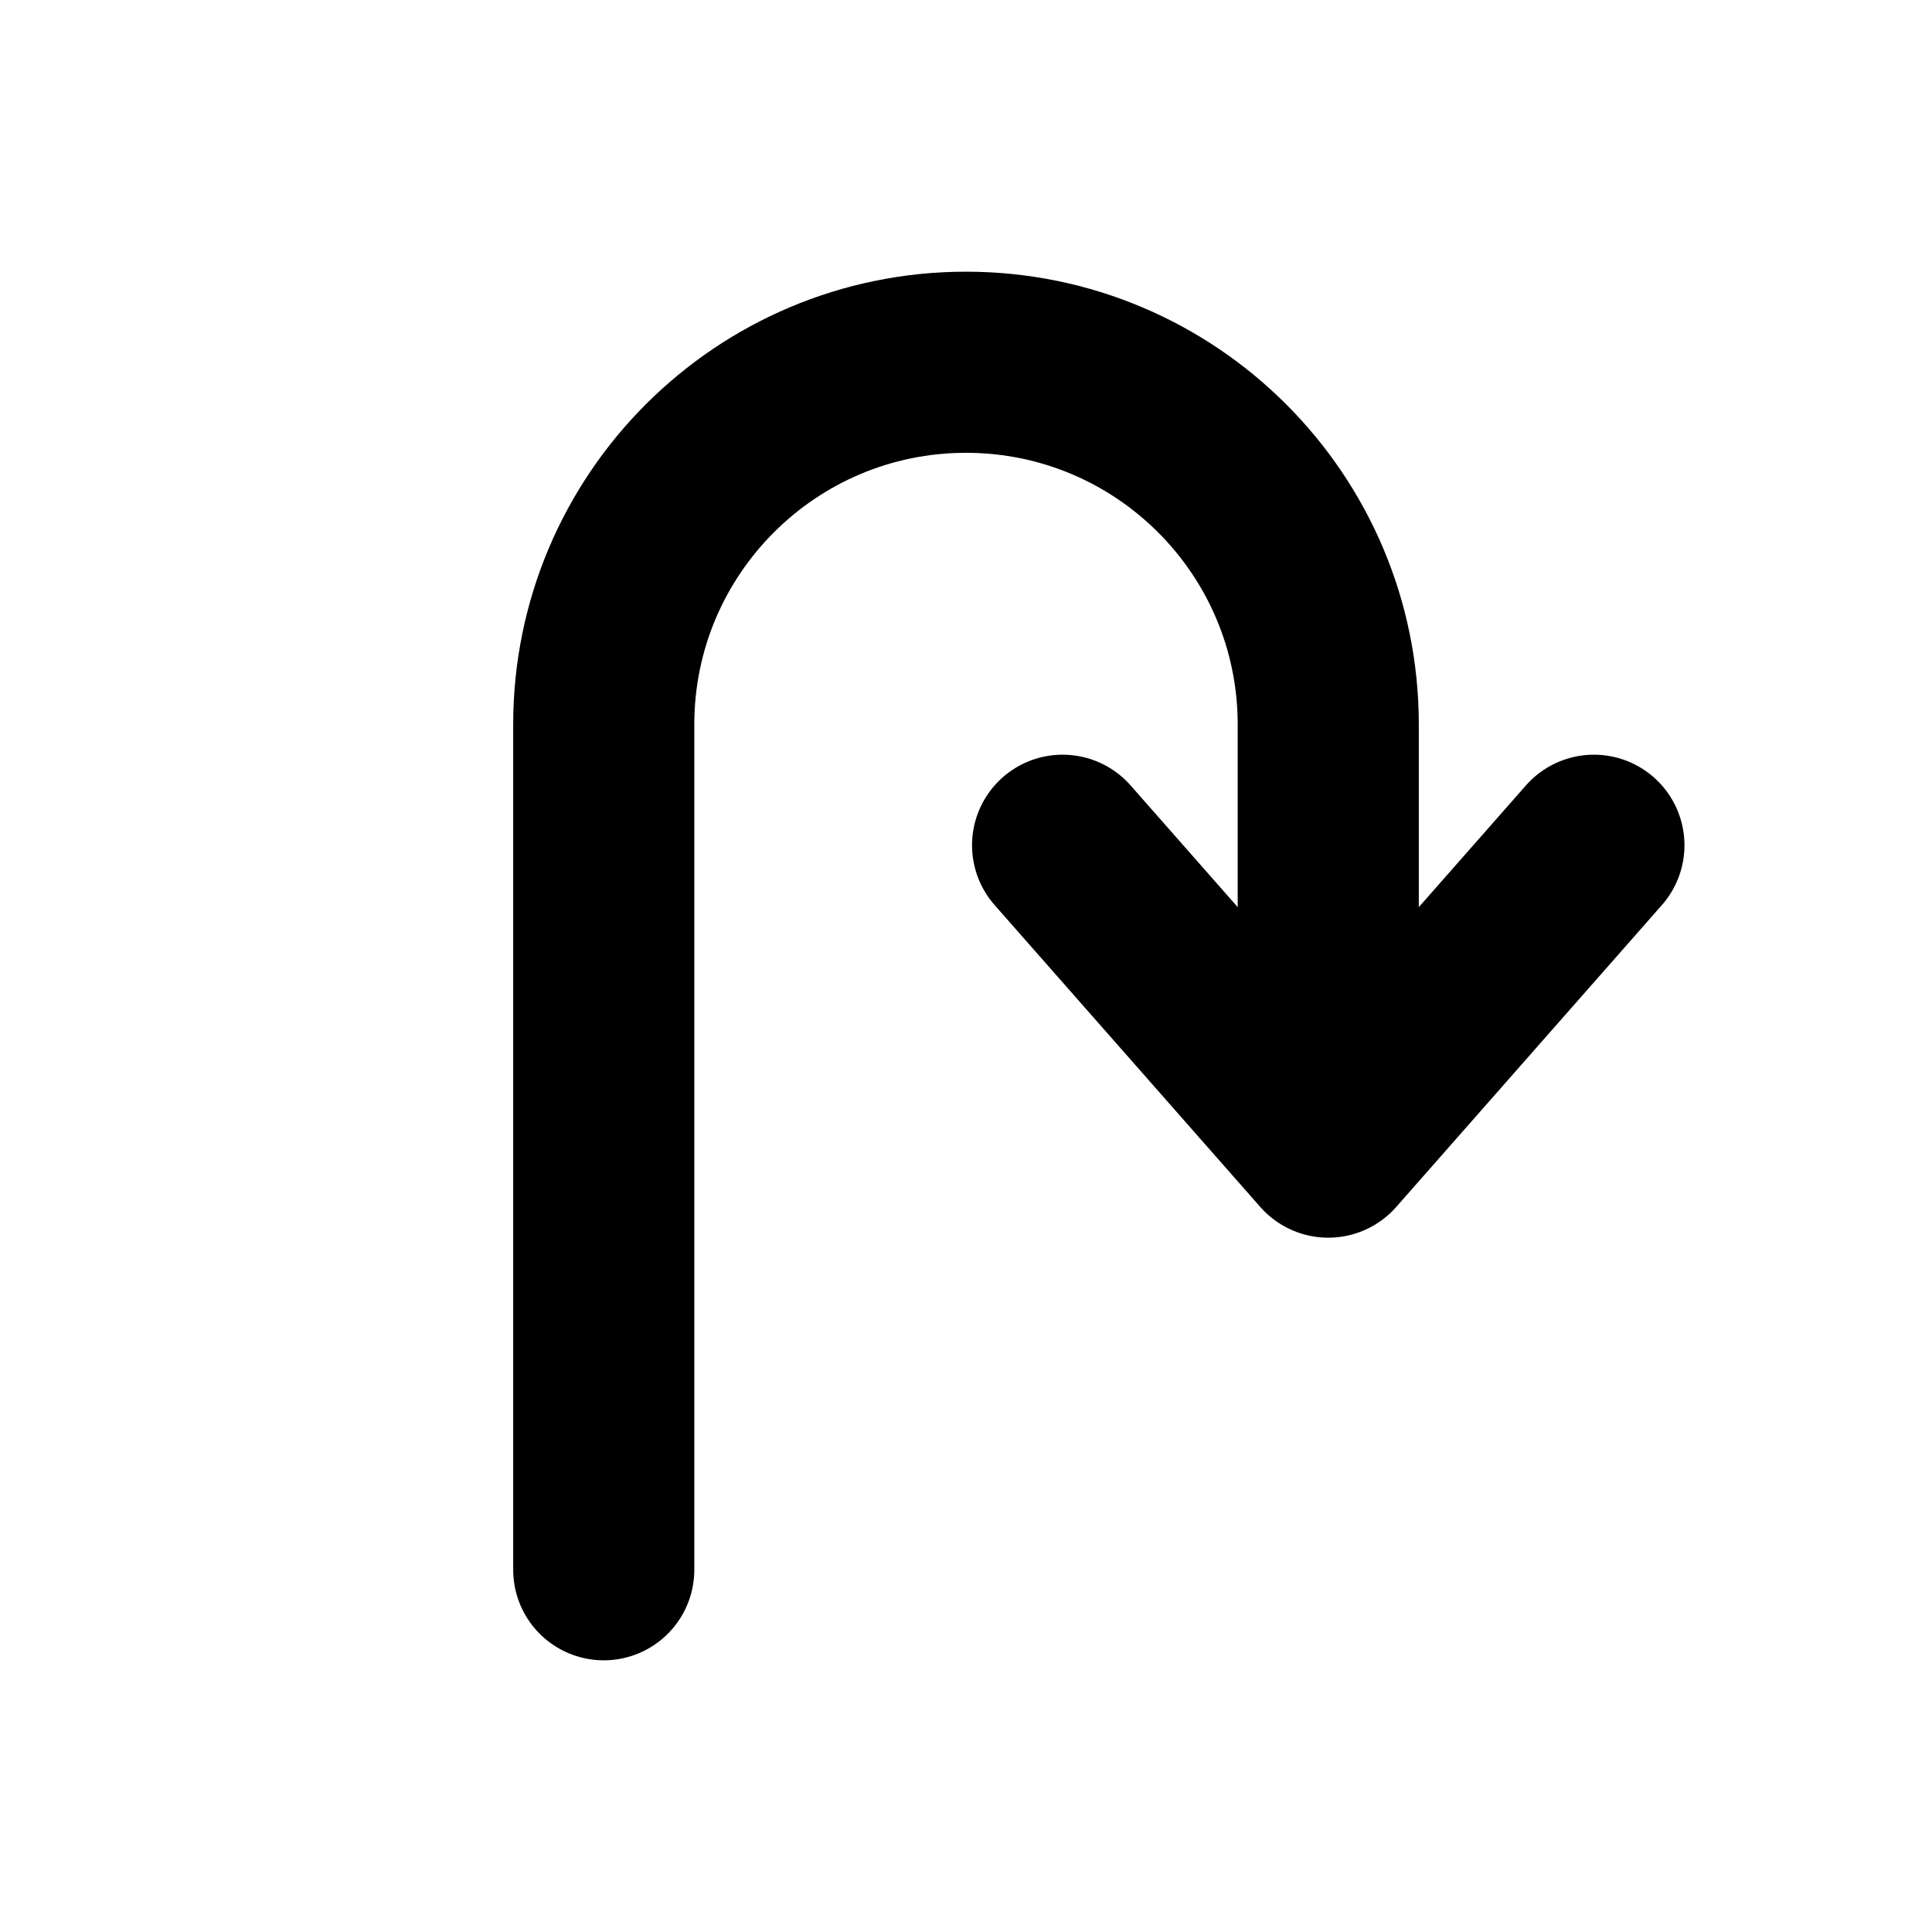
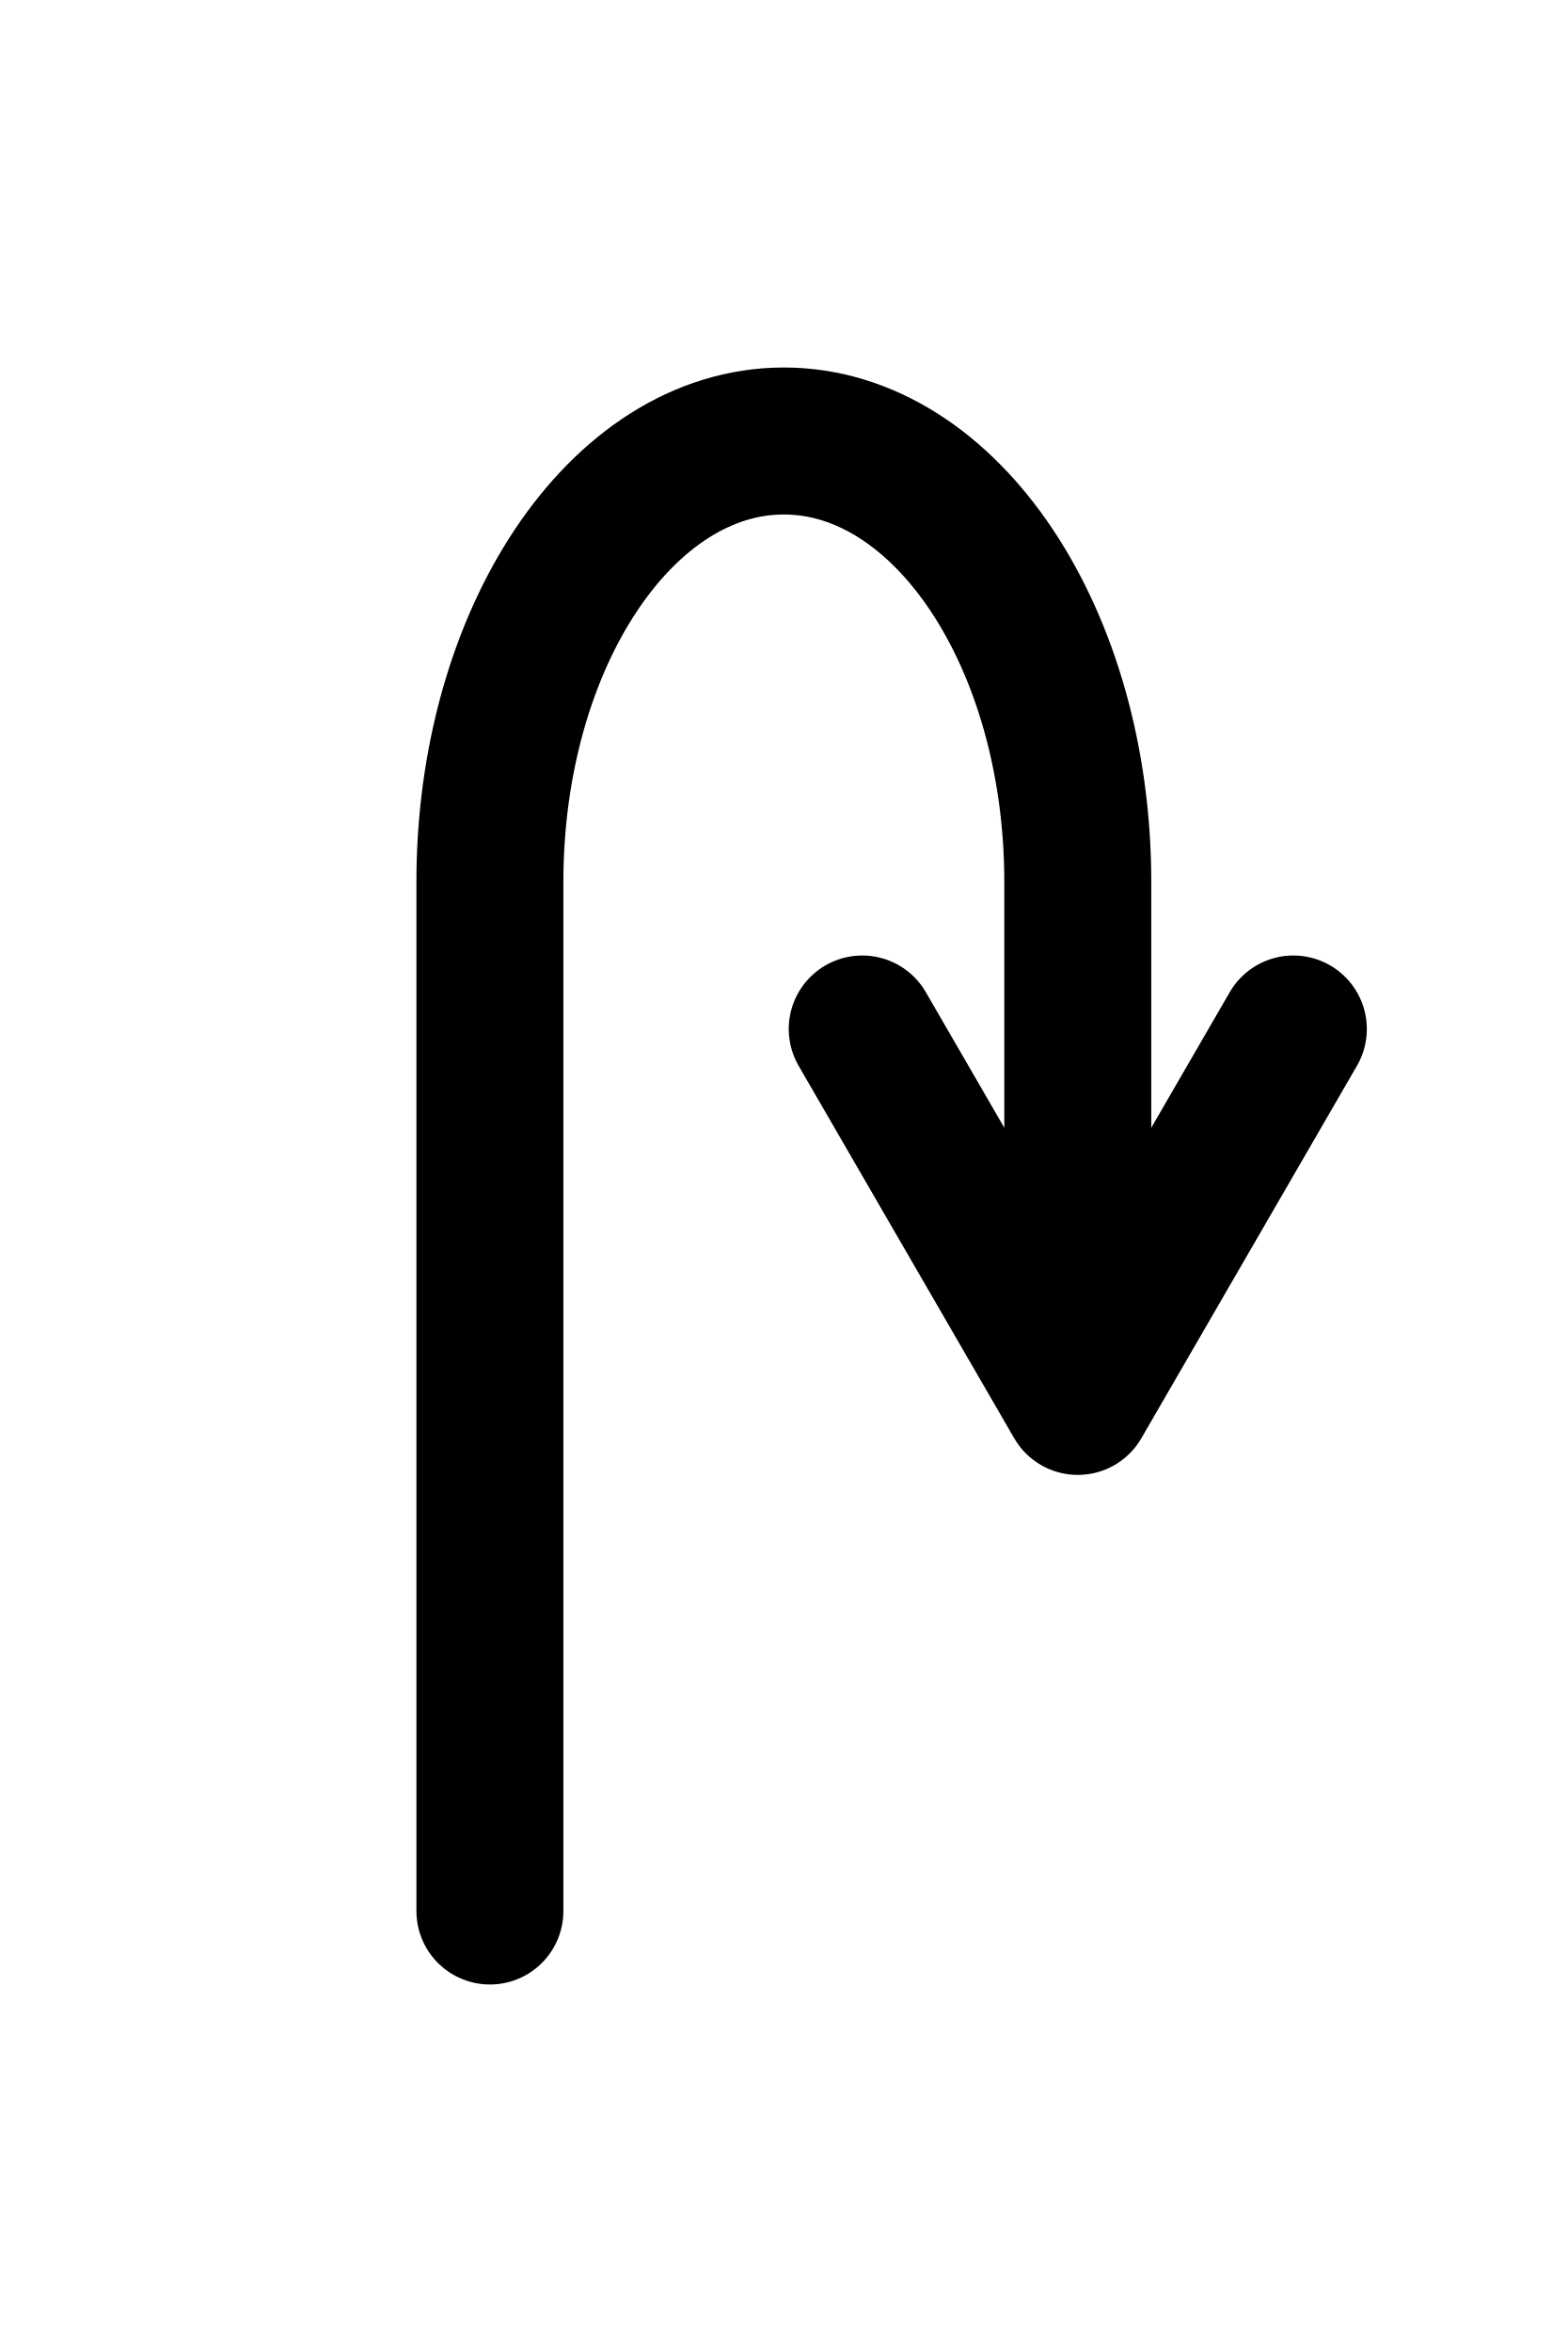
- <svg xmlns="http://www.w3.org/2000/svg" viewBox="0 0 16 16" fill="none" stroke="currentColor" stroke-width="1.5" stroke-linecap="round" stroke-linejoin="round">
-   <path d="M5 13 V6 A3 3 0 0 1 11 6 V9" />
-   <path d="M13.2 7 L11 9.5 L8.8 7" />
+ <svg xmlns="http://www.w3.org/2000/svg" viewBox="0 0 16 24" fill="none" stroke="currentColor" stroke-width="1.5" stroke-linecap="round" stroke-linejoin="round">
+   <path d="M5 19.5 V9 A3 4.5 0 0 1 11 9 V13.5" />
+   <path d="M13.2 10.5 L11 14.3 L8.8 10.5" />
</svg>
